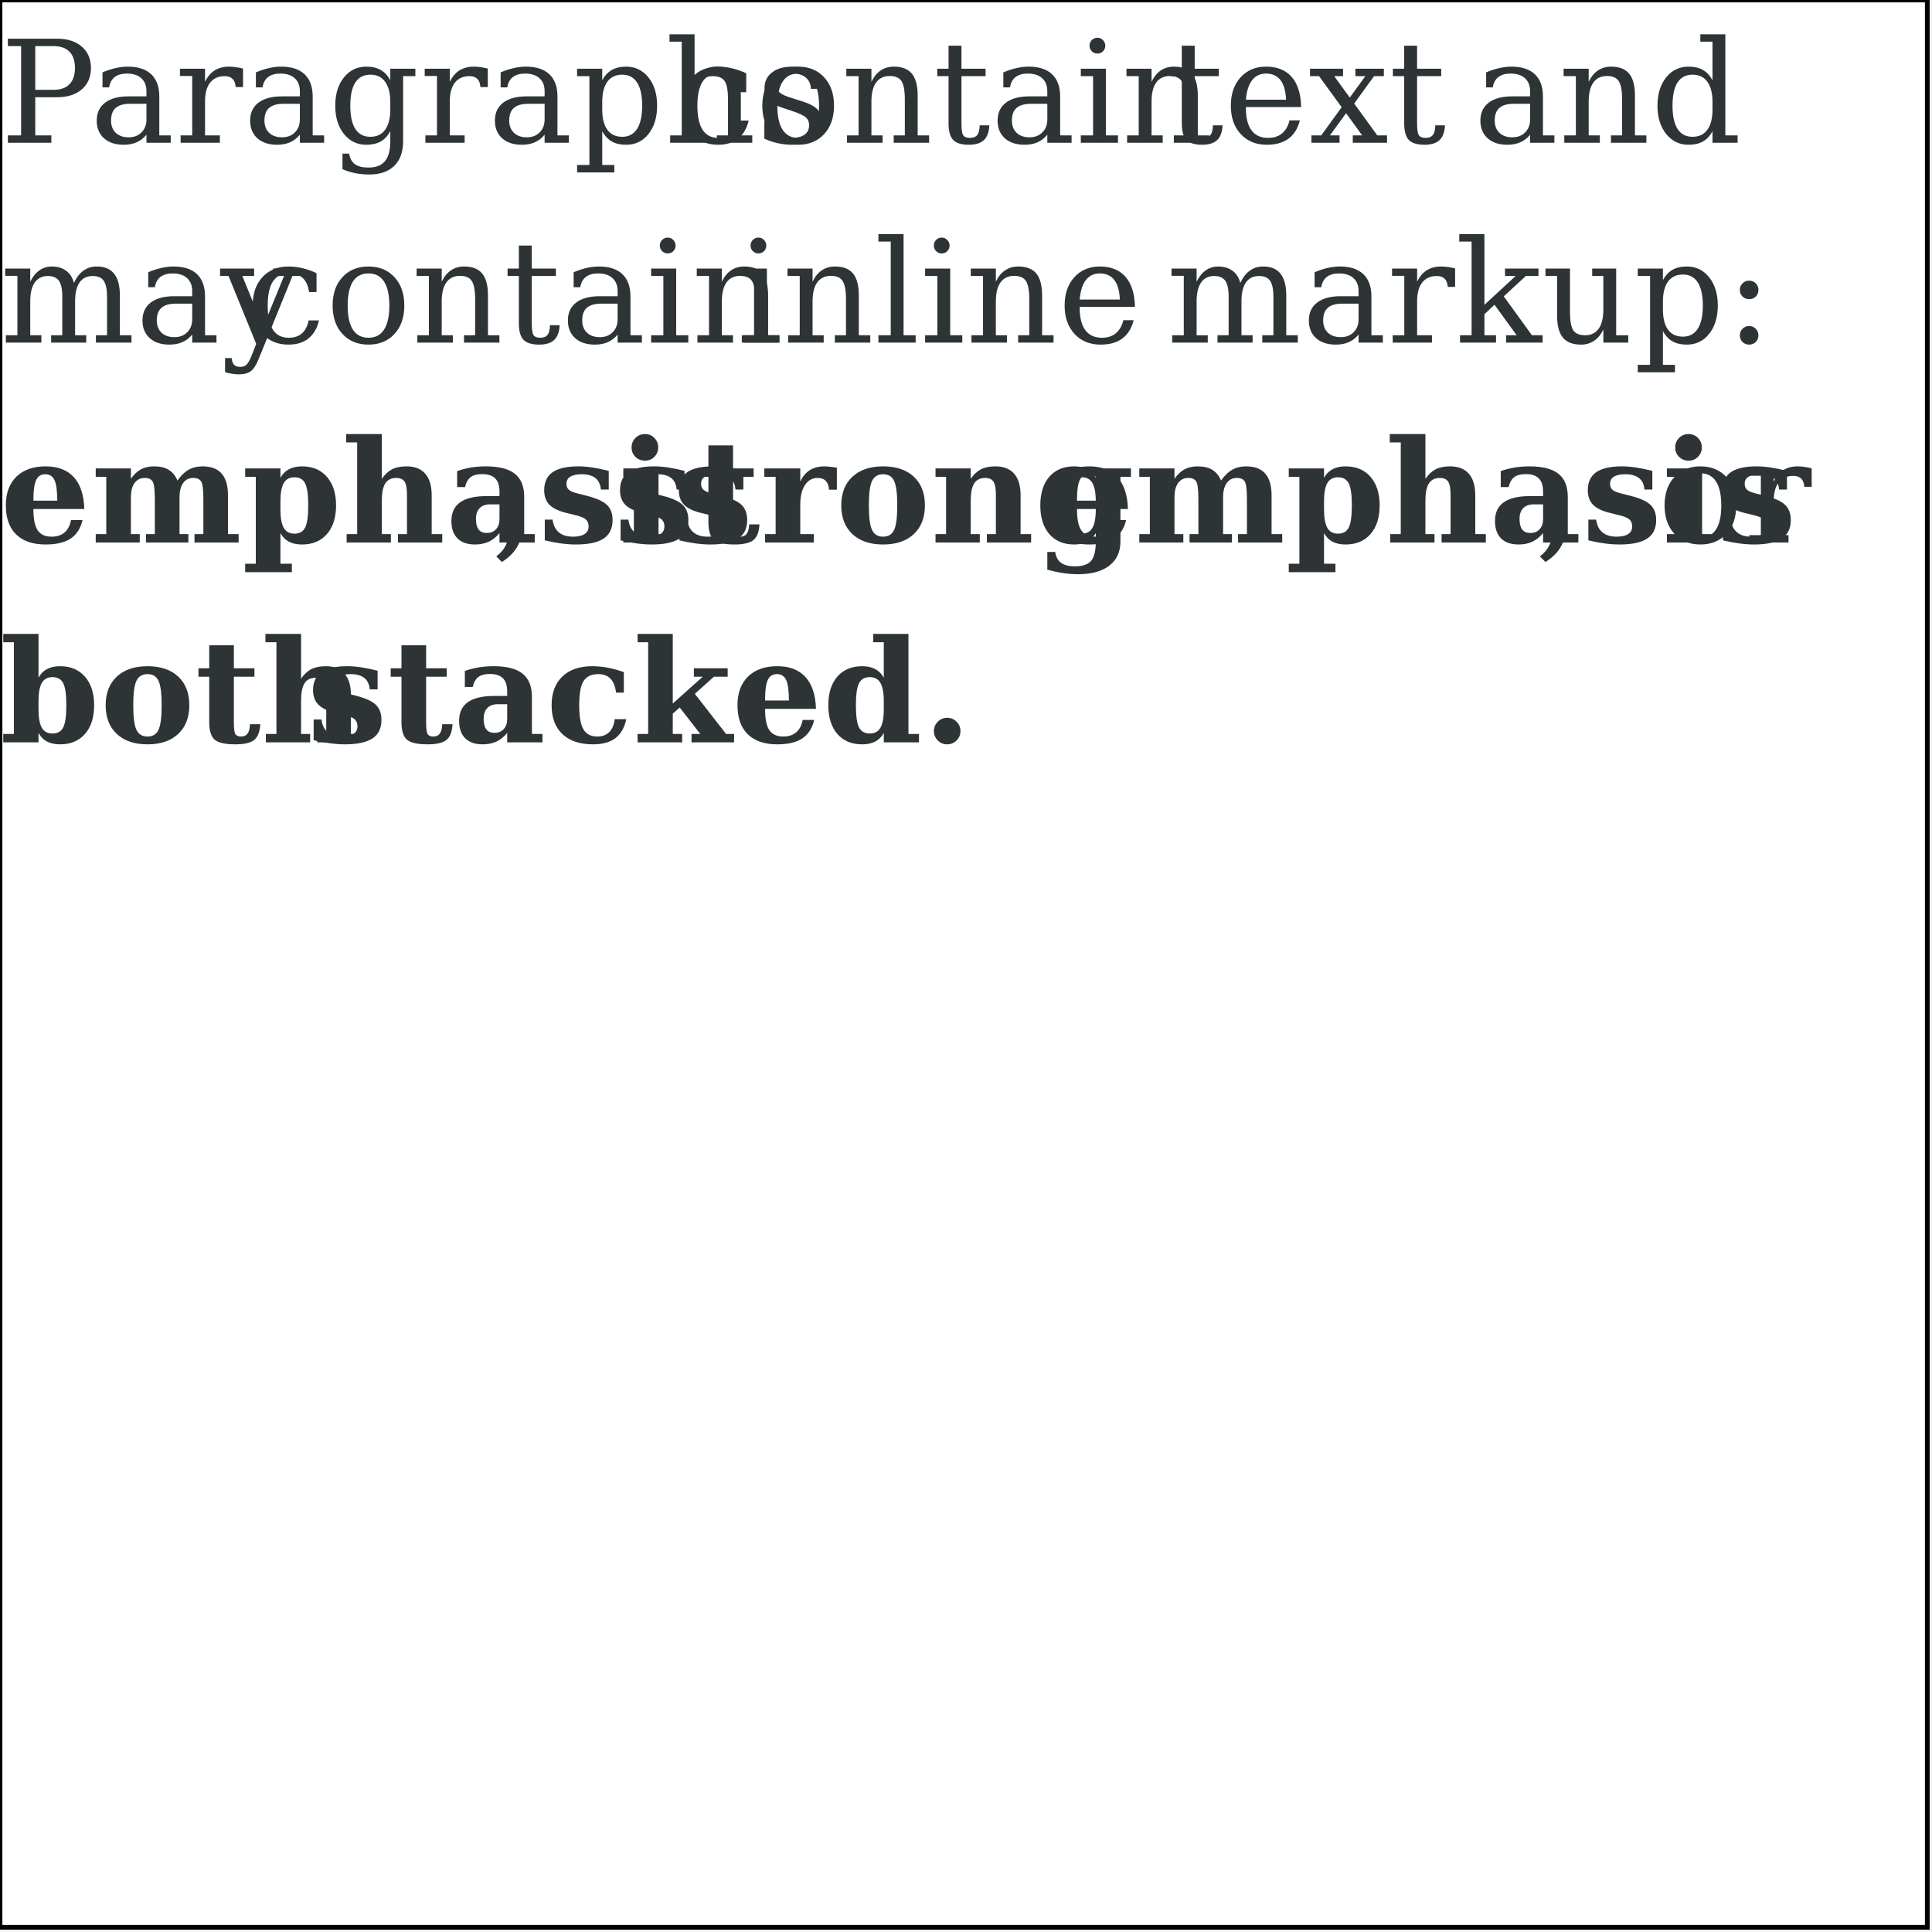
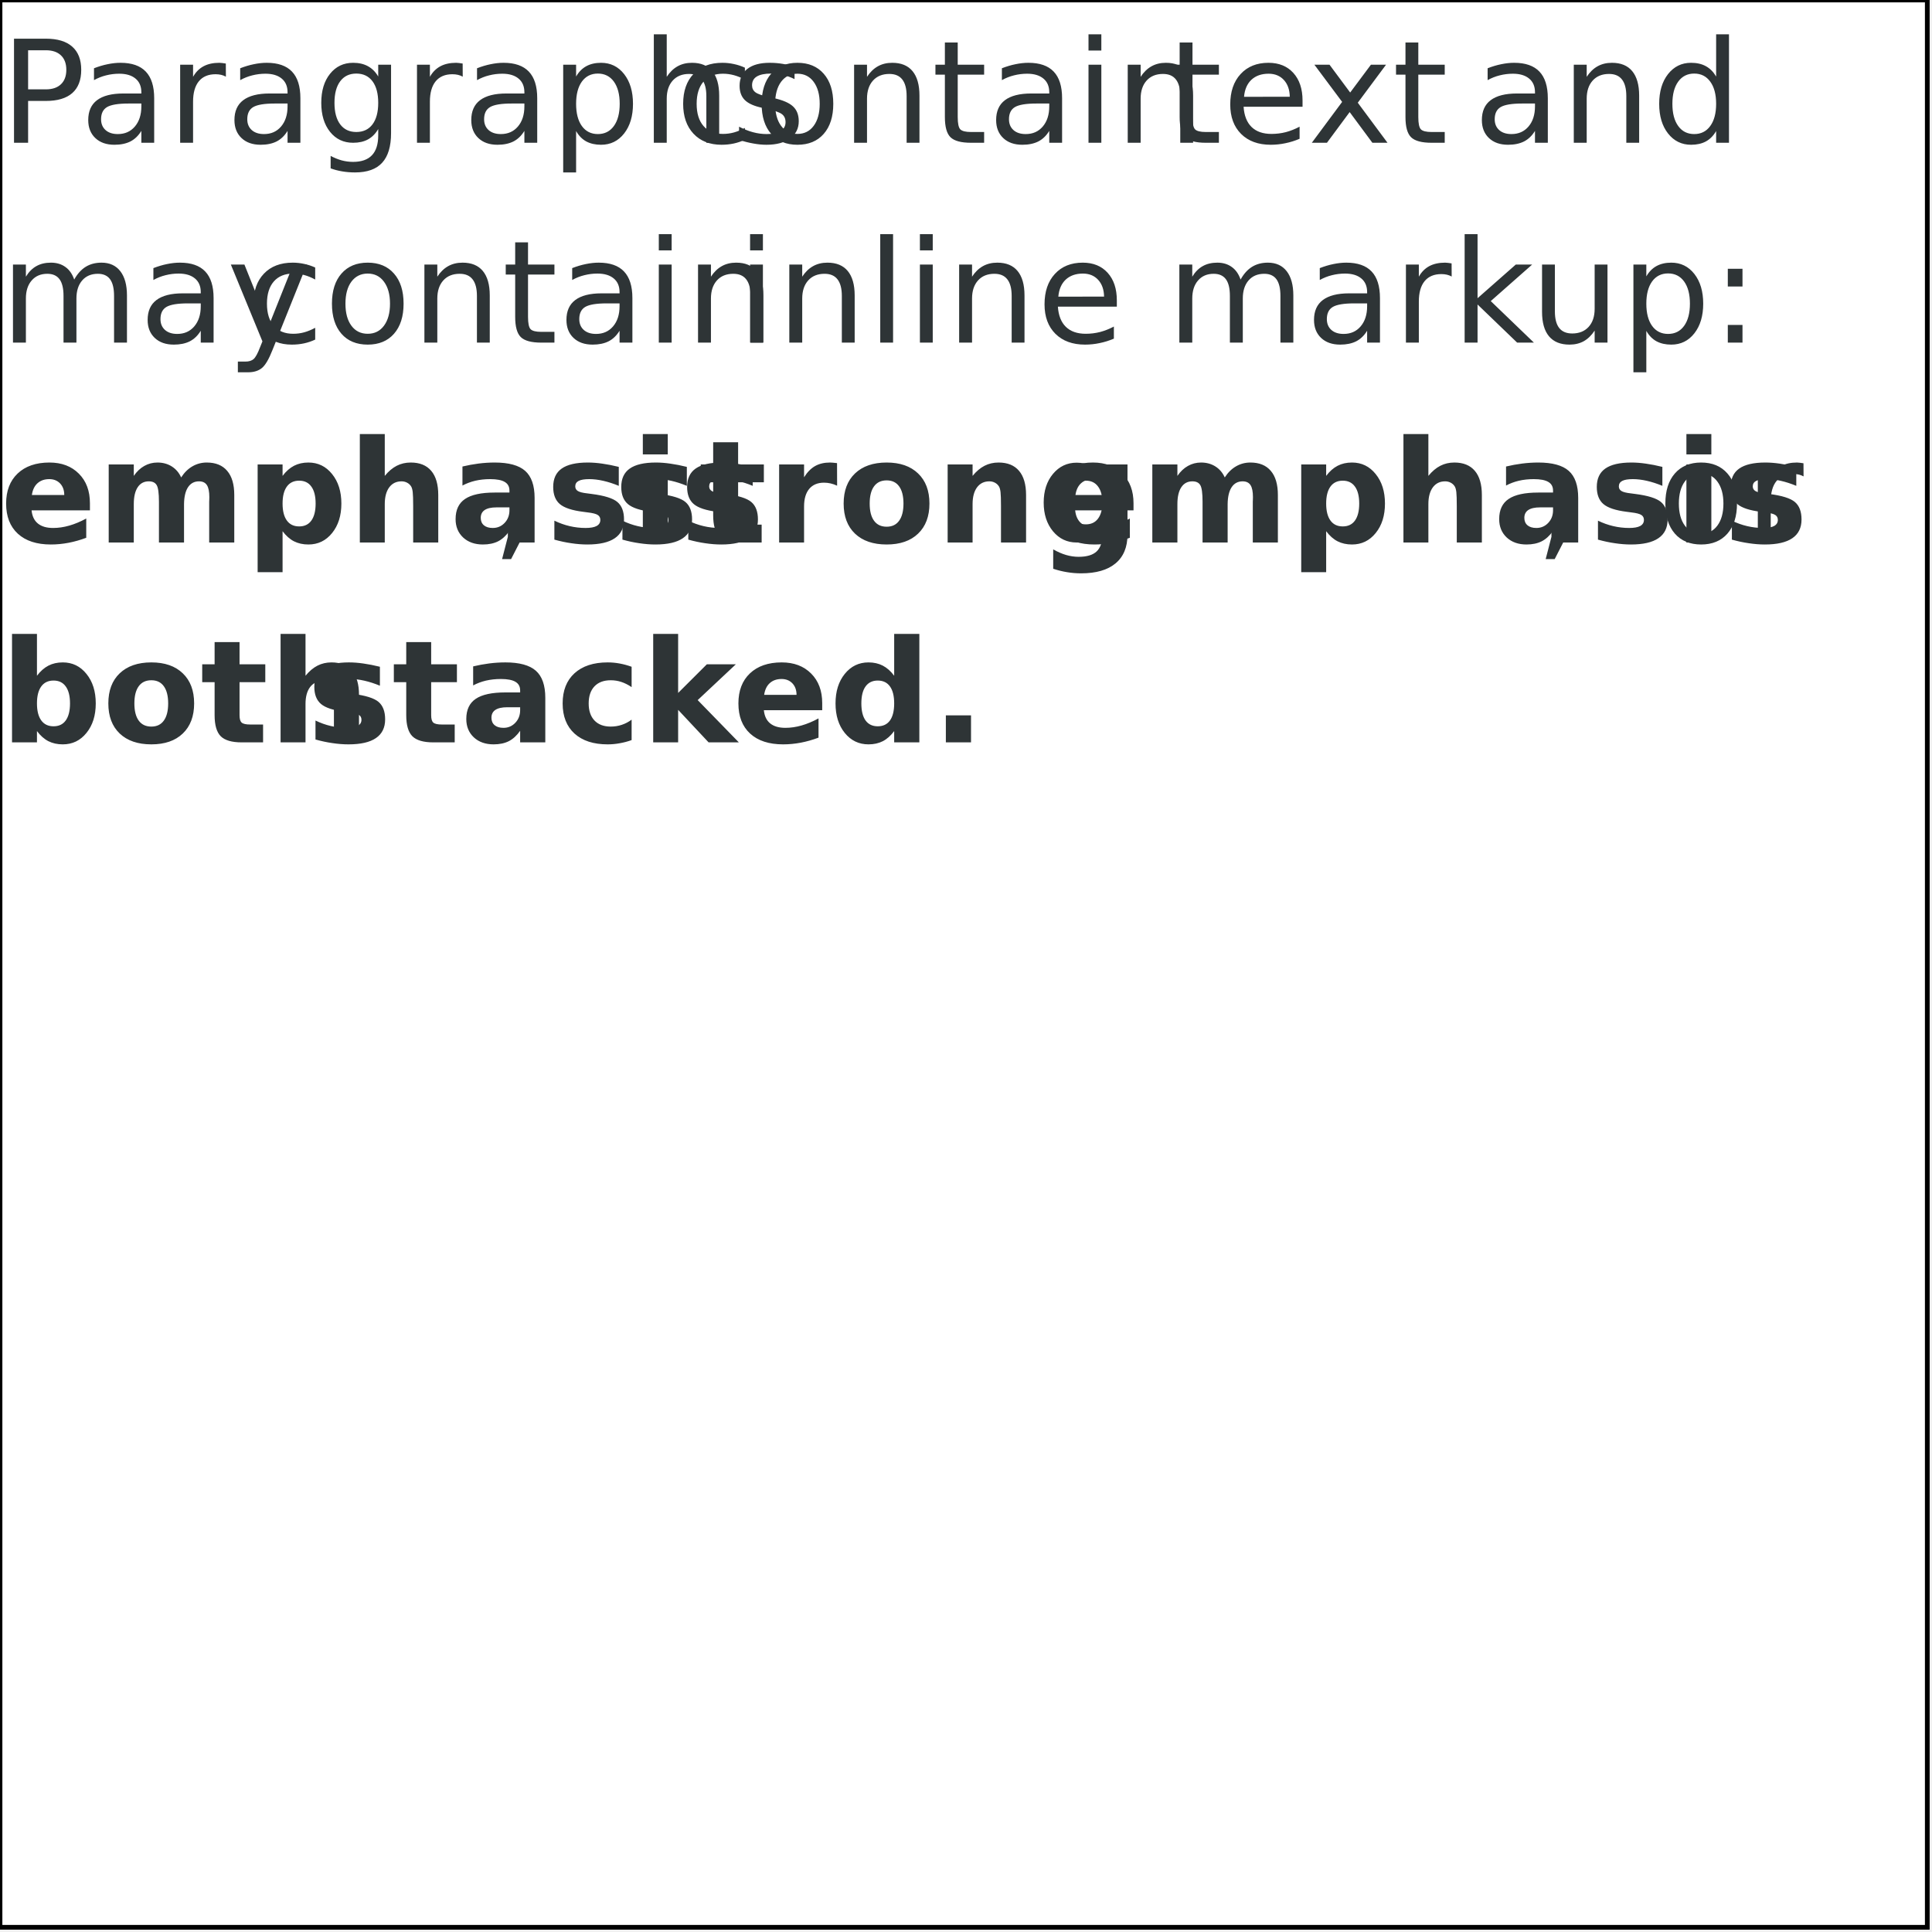
<svg xmlns="http://www.w3.org/2000/svg" version="1.2" streamable="true">
  <g id="pages">
    <g>
      <rect x="0mm" y="0mm" width="108mm" height="108mm" style="fill: #ffffff; stroke: #000000; stroke-width: 1px; fill-opacity: 1; stroke-opacity: 1;" />
-       <text x="0mm" y="8mm" style="font-size: 22.68pt; font-family: Bitstream Vera Serif; font-style: normal; font-weight: normal; stroke: none; fill: #2e3436">Paragraphs</text>
-       <text x="37.84mm" y="8mm" style="font-size: 22.68pt; font-family: Bitstream Vera Serif; font-style: normal; font-weight: normal; stroke: none; fill: #2e3436">contain</text>
-       <text x="65.36mm" y="8mm" style="font-size: 22.68pt; font-family: Bitstream Vera Serif; font-style: normal; font-weight: normal; stroke: none; fill: #2e3436">text</text>
-       <text x="82.56mm" y="8mm" style="font-size: 22.68pt; font-family: Bitstream Vera Serif; font-style: normal; font-weight: normal; stroke: none; fill: #2e3436">and</text>
-       <text x="0mm" y="19.2mm" style="font-size: 22.68pt; font-family: Bitstream Vera Serif; font-style: normal; font-weight: normal; stroke: none; fill: #2e3436">may</text>
-       <text x="13.76mm" y="19.2mm" style="font-size: 22.68pt; font-family: Bitstream Vera Serif; font-style: normal; font-weight: normal; stroke: none; fill: #2e3436">contain</text>
-       <text x="41.28mm" y="19.2mm" style="font-size: 22.68pt; font-family: Bitstream Vera Serif; font-style: normal; font-weight: normal; stroke: none; fill: #2e3436">inline</text>
-       <text x="65.36mm" y="19.2mm" style="font-size: 22.68pt; font-family: Bitstream Vera Serif; font-style: normal; font-weight: normal; stroke: none; fill: #2e3436">markup:</text>
-       <text x="0mm" y="30.4mm" style="font-size: 22.68pt; font-family: Bitstream Vera Serif; font-style: normal; font-weight: bold; stroke: none; fill: #2e3436">emphasis</text>
-       <text x="27.52mm" y="30.4mm" style="font-size: 22.68pt; font-family: Bitstream Vera Serif; font-style: normal; font-weight: normal; stroke: none; fill: #2e3436">,</text>
-       <text x="34.4mm" y="30.4mm" style="font-size: 22.68pt; font-family: Bitstream Vera Serif; font-style: normal; font-weight: bold; stroke: none; fill: #2e3436">strong</text>
-       <text x="58.48mm" y="30.4mm" style="font-size: 22.68pt; font-family: Bitstream Vera Serif; font-style: normal; font-weight: bold; stroke: none; fill: #2e3436">emphasis</text>
-       <text x="86mm" y="30.4mm" style="font-size: 22.68pt; font-family: Bitstream Vera Serif; font-style: normal; font-weight: normal; stroke: none; fill: #2e3436">,</text>
-       <text x="92.88mm" y="30.4mm" style="font-size: 22.68pt; font-family: Bitstream Vera Serif; font-style: normal; font-weight: normal; stroke: none; fill: #2e3436">or</text>
-       <text x="0mm" y="41.6mm" style="font-size: 22.68pt; font-family: Bitstream Vera Serif; font-style: normal; font-weight: bold; stroke: none; fill: #2e3436">both</text>
-       <text x="17.2mm" y="41.6mm" style="font-size: 22.68pt; font-family: Bitstream Vera Serif; font-style: normal; font-weight: bold; stroke: none; fill: #2e3436">stacked.</text>
+       <text x="0mm" y="8mm" style="font-size: 22.68pt; font-family: Bitstream Vera Sans; font-style: normal; font-weight: normal; stroke: none; fill: #2e3436">Paragraphs</text>
+       <text x="37.84mm" y="8mm" style="font-size: 22.68pt; font-family: Bitstream Vera Sans; font-style: normal; font-weight: normal; stroke: none; fill: #2e3436">contain</text>
+       <text x="65.36mm" y="8mm" style="font-size: 22.68pt; font-family: Bitstream Vera Sans; font-style: normal; font-weight: normal; stroke: none; fill: #2e3436">text</text>
+       <text x="82.56mm" y="8mm" style="font-size: 22.68pt; font-family: Bitstream Vera Sans; font-style: normal; font-weight: normal; stroke: none; fill: #2e3436">and</text>
+       <text x="0mm" y="19.2mm" style="font-size: 22.68pt; font-family: Bitstream Vera Sans; font-style: normal; font-weight: normal; stroke: none; fill: #2e3436">may</text>
+       <text x="13.76mm" y="19.2mm" style="font-size: 22.68pt; font-family: Bitstream Vera Sans; font-style: normal; font-weight: normal; stroke: none; fill: #2e3436">contain</text>
+       <text x="41.28mm" y="19.2mm" style="font-size: 22.68pt; font-family: Bitstream Vera Sans; font-style: normal; font-weight: normal; stroke: none; fill: #2e3436">inline</text>
+       <text x="65.36mm" y="19.2mm" style="font-size: 22.68pt; font-family: Bitstream Vera Sans; font-style: normal; font-weight: normal; stroke: none; fill: #2e3436">markup:</text>
+       <text x="0mm" y="30.4mm" style="font-size: 22.68pt; font-family: Bitstream Vera Sans; font-style: normal; font-weight: bold; stroke: none; fill: #2e3436">emphasis</text>
+       <text x="27.52mm" y="30.4mm" style="font-size: 22.68pt; font-family: Bitstream Vera Sans; font-style: normal; font-weight: normal; stroke: none; fill: #2e3436">,</text>
+       <text x="34.4mm" y="30.4mm" style="font-size: 22.68pt; font-family: Bitstream Vera Sans; font-style: normal; font-weight: bold; stroke: none; fill: #2e3436">strong</text>
+       <text x="58.48mm" y="30.4mm" style="font-size: 22.68pt; font-family: Bitstream Vera Sans; font-style: normal; font-weight: bold; stroke: none; fill: #2e3436">emphasis</text>
+       <text x="86mm" y="30.4mm" style="font-size: 22.68pt; font-family: Bitstream Vera Sans; font-style: normal; font-weight: normal; stroke: none; fill: #2e3436">,</text>
+       <text x="92.88mm" y="30.4mm" style="font-size: 22.68pt; font-family: Bitstream Vera Sans; font-style: normal; font-weight: normal; stroke: none; fill: #2e3436">or</text>
+       <text x="0mm" y="41.6mm" style="font-size: 22.68pt; font-family: Bitstream Vera Sans; font-style: normal; font-weight: bold; stroke: none; fill: #2e3436">both</text>
+       <text x="17.2mm" y="41.6mm" style="font-size: 22.68pt; font-family: Bitstream Vera Sans; font-style: normal; font-weight: bold; stroke: none; fill: #2e3436">stacked.</text>
    </g>
  </g>
</svg>
